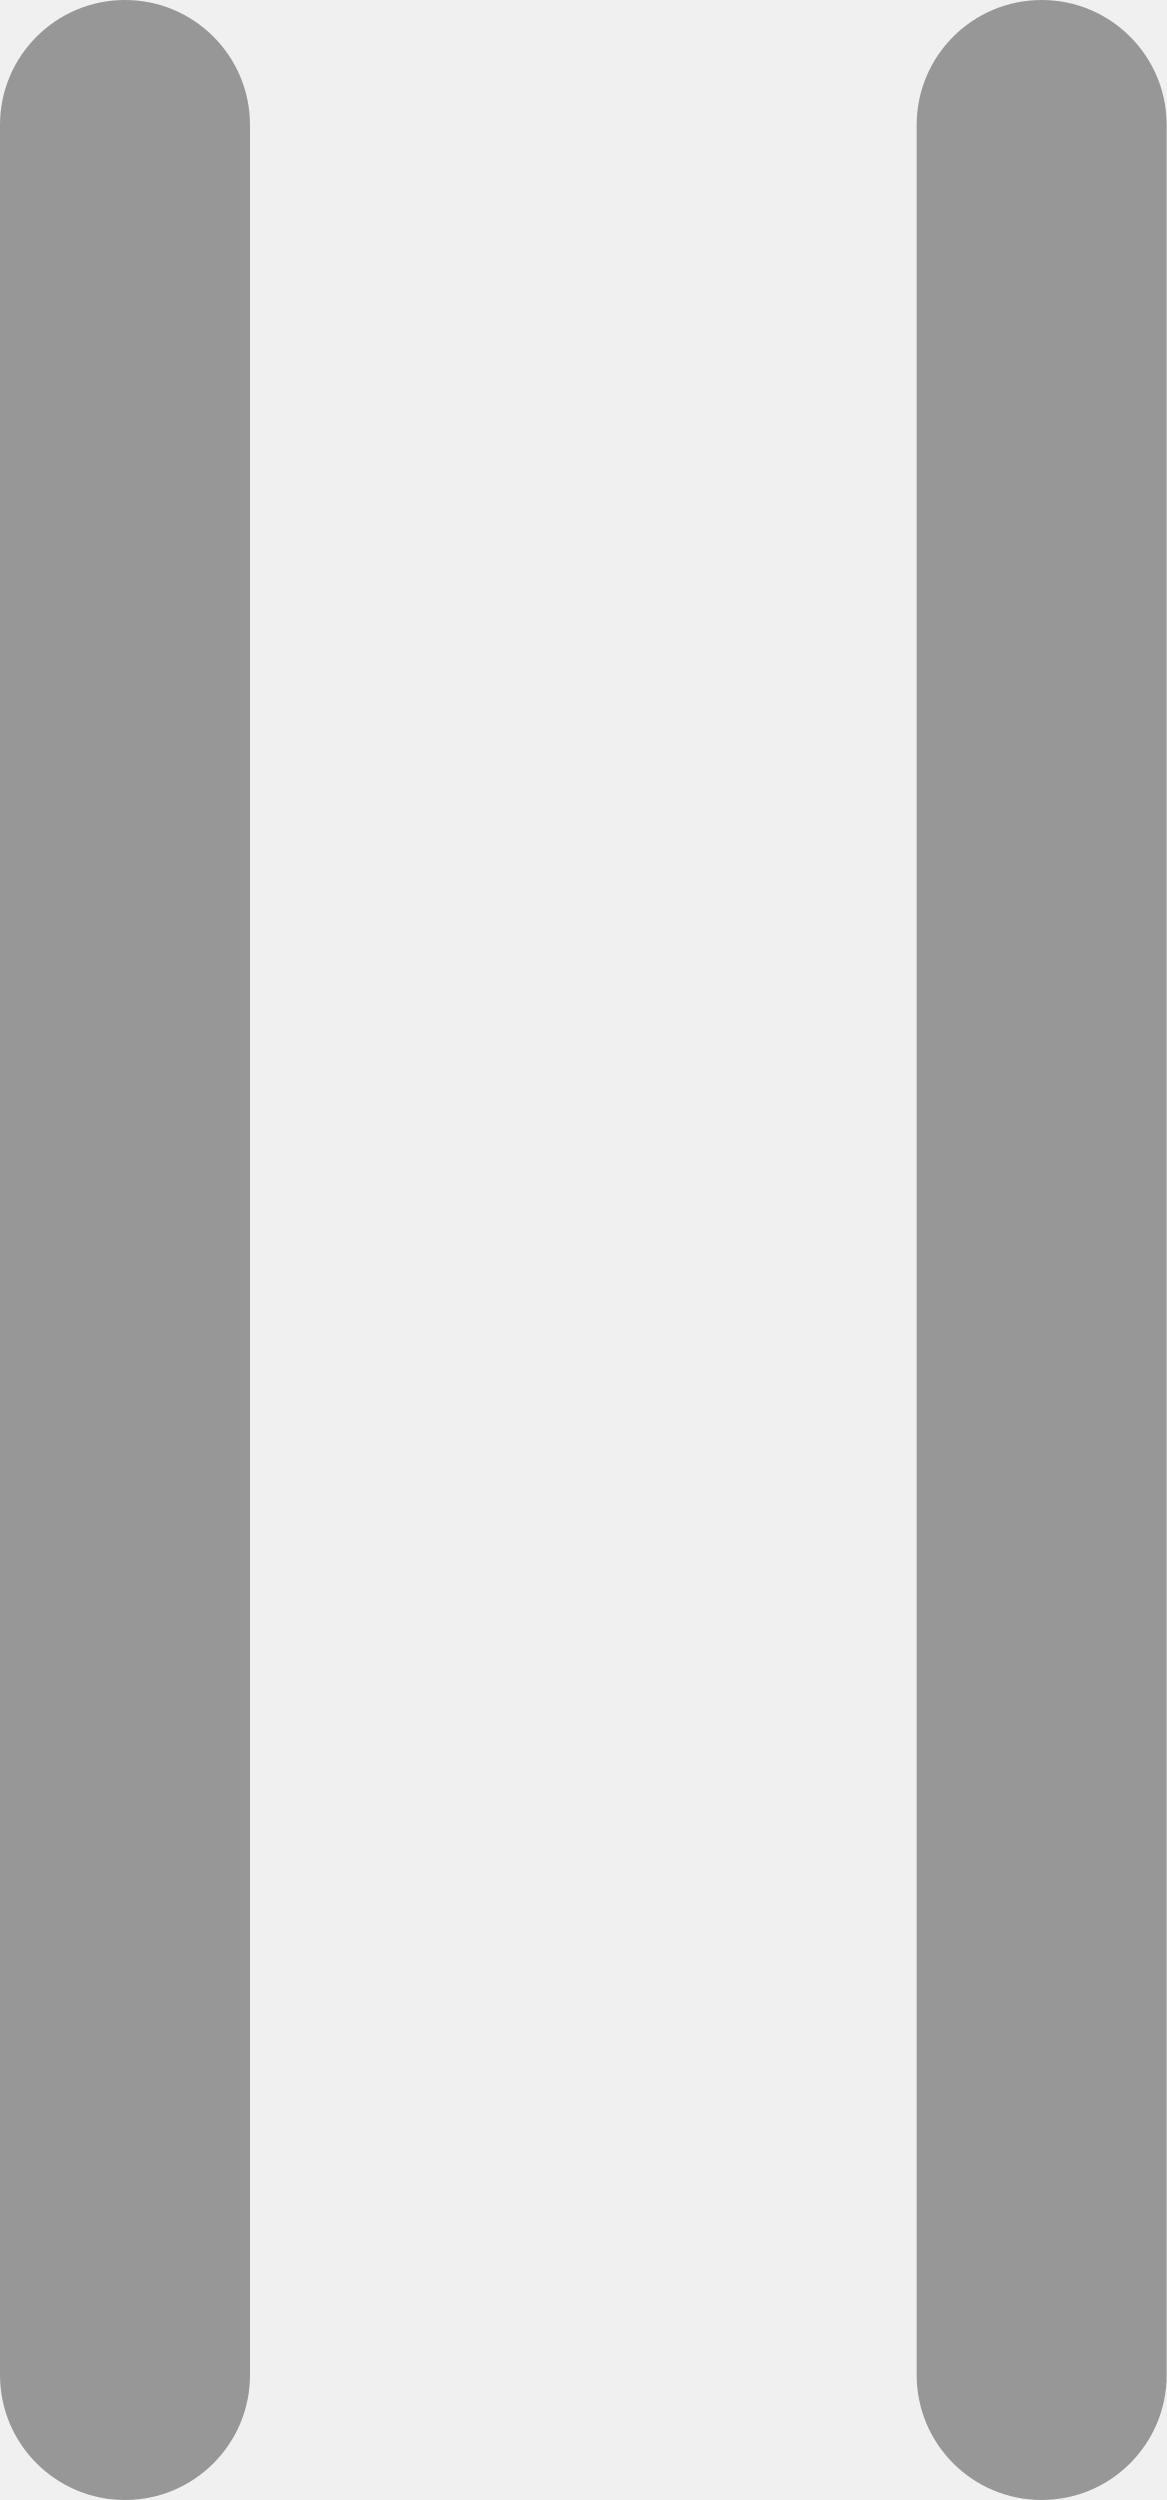
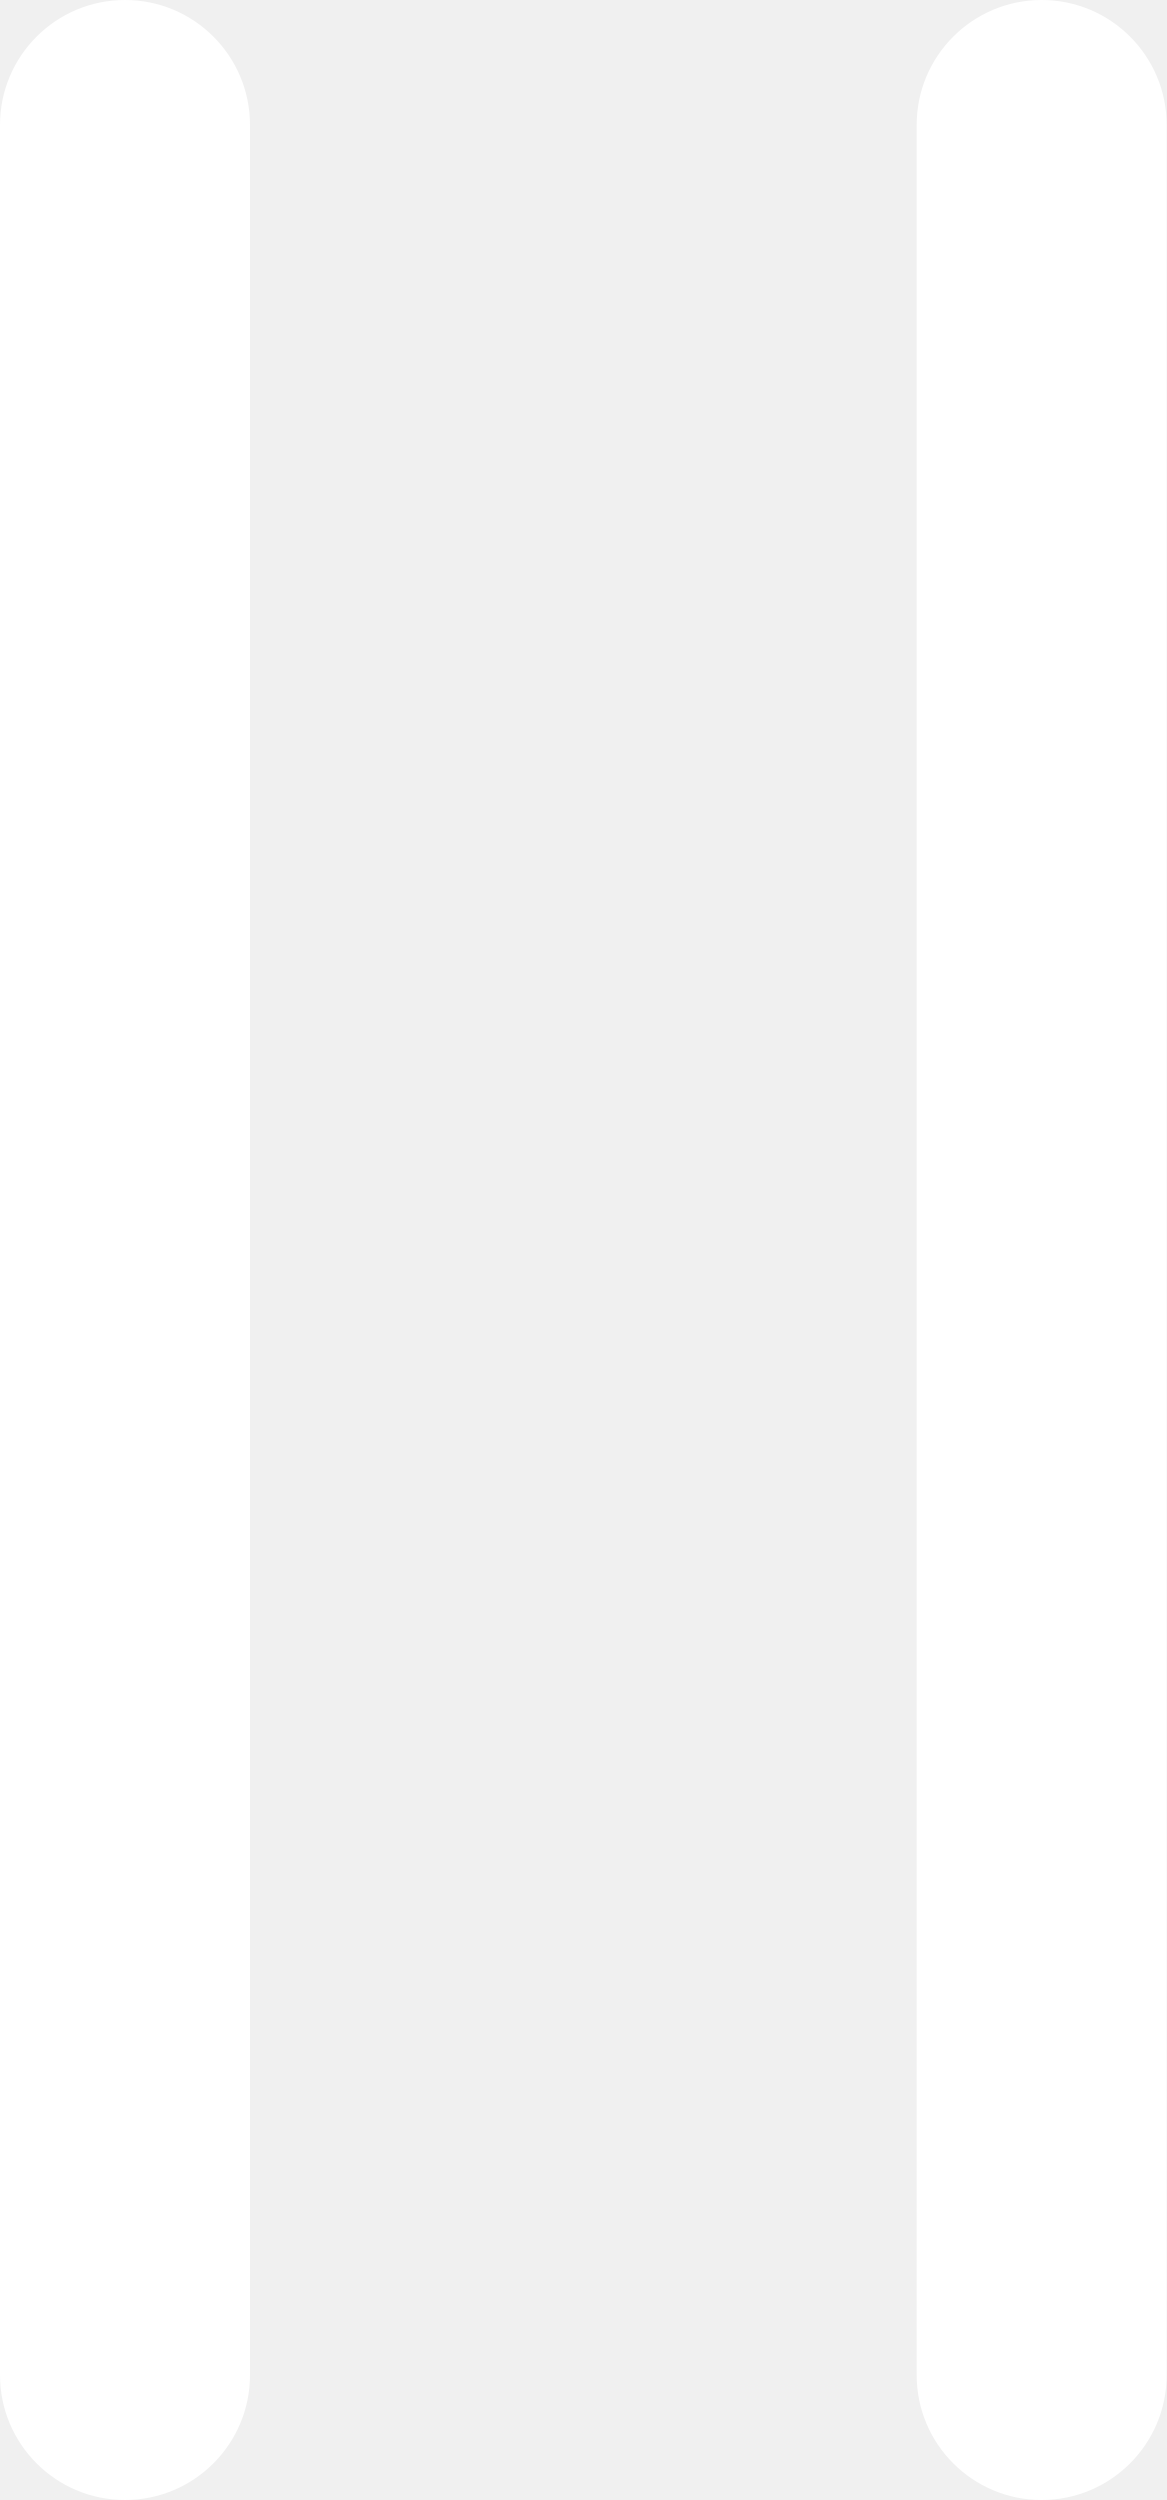
<svg xmlns="http://www.w3.org/2000/svg" height="30px" version="1.1" viewBox="0 0 14 30" width="14px">
  <defs />
  <g fill="none" fill-rule="evenodd" id="Music" stroke="none" stroke-width="1">
-     <g fill="#979797" id="Icons" transform="translate(-605, -52)">
+     <g fill="#fff" id="Icons" transform="translate(-605, -52)">
      <g id="Pause" transform="translate(605, 52)">
        <rect height="30" id="Rectangle" rx="1.5" width="3" x="11" y="0" />
        <rect height="30" id="Rectangle" rx="1.5" width="3" x="0" y="0" />
      </g>
    </g>
  </g>
</svg>
